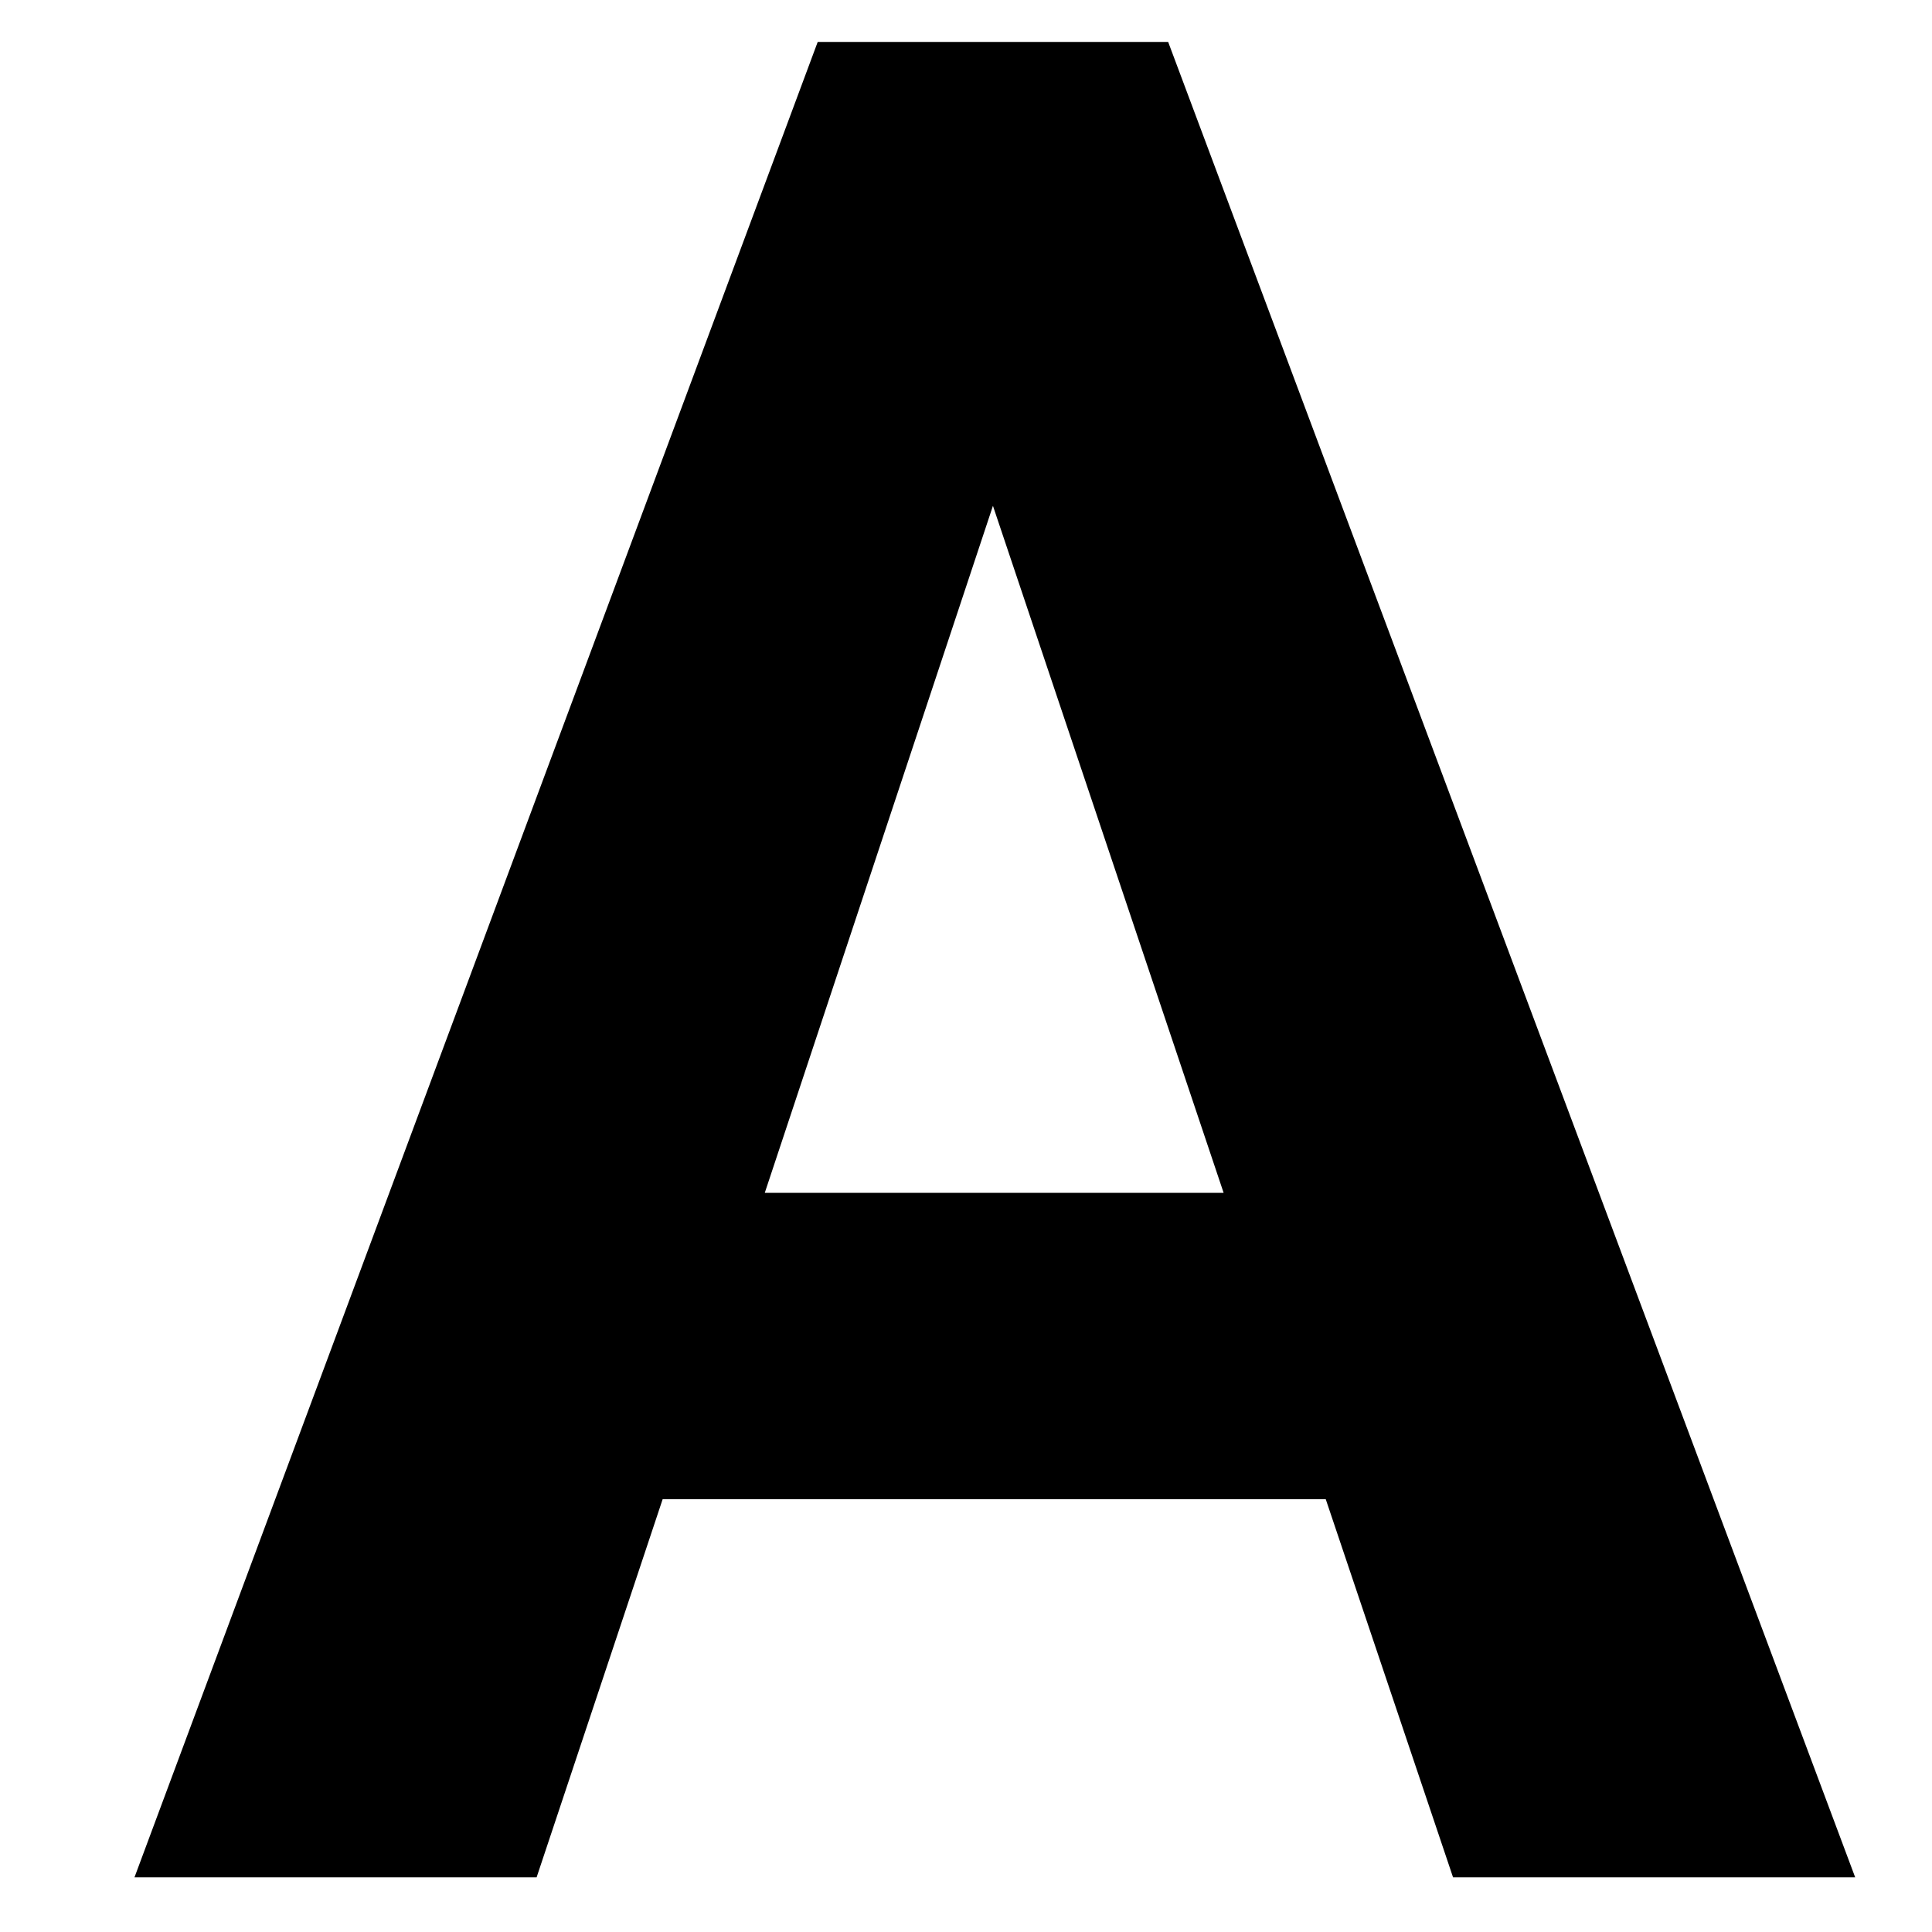
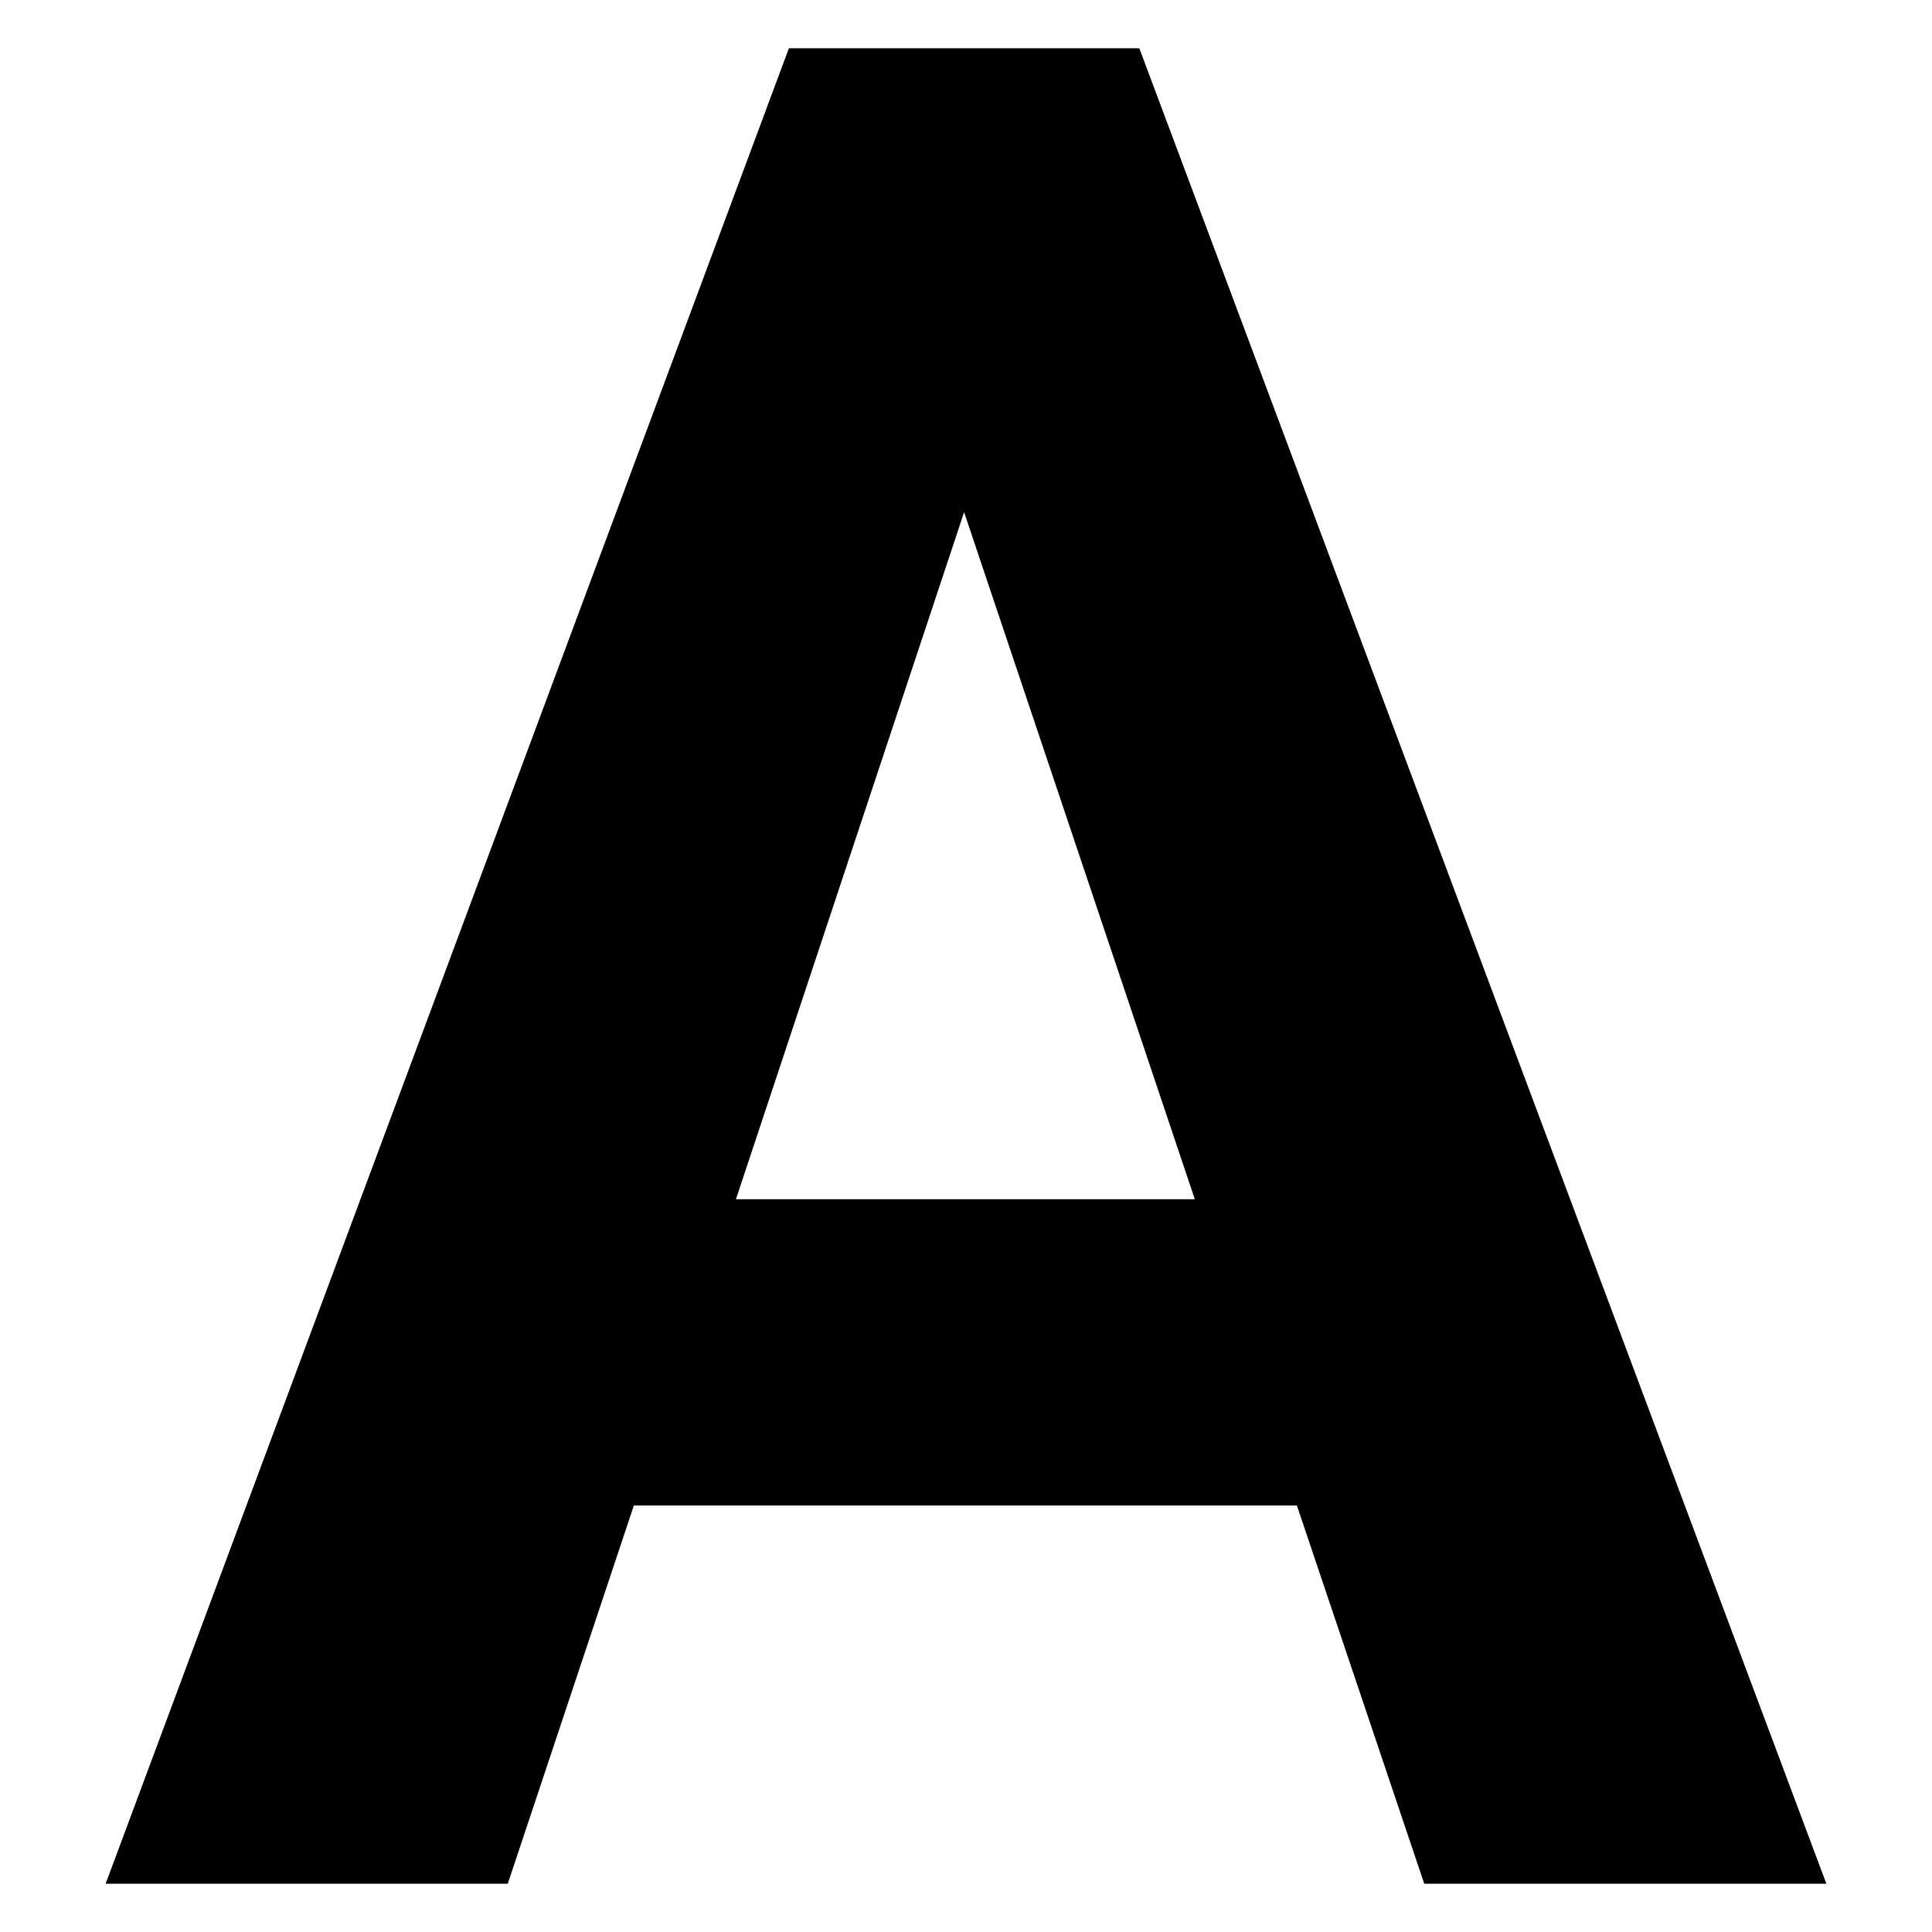
<svg xmlns="http://www.w3.org/2000/svg" version="1.1" id="Layer_1" x="0px" y="0px" width="283.464px" height="283.464px" viewBox="0 0 283.464 283.464" enable-background="new 0 0 283.464 283.464" xml:space="preserve">
-   <defs id="defs19">
-     <rect x="37.099" y="25.211" width="223.945" height="228.24" id="rect302" />
-   </defs>
-   <path d="M 126.35,165.086 H 77.037 l -9.375,28.125 H 37.756 L 88.568,56.711 H 114.631 L 165.725,193.211 H 135.818 Z M 84.631,142.305 H 118.756 L 101.6,91.211 Z" id="path531" style="font-weight:bold;font-size:192px;font-family:Roboto;-inkscape-font-specification:'Roboto Bold';white-space:pre;fill:#000000;fill-rule:evenodd;stroke-width:30.251;stroke-linecap:round;stroke-linejoin:round;paint-order:stroke fill markers;stroke:none" transform="matrix(1.972843,0,0,1.972843,-54.75575,-105.7301)" />
+   <defs id="defs19" />
+   <path id="path291" style="font-weight:bold;font-size:192px;font-family:Roboto;-inkscape-font-specification:'Roboto Bold';white-space:pre;fill:#000000;fill-rule:evenodd;stroke:none;stroke-width:59.681;stroke-linecap:round;stroke-linejoin:round;paint-order:stroke fill markers" d="M 115.747,7.086 15.501,276.378 H 74.501 L 92.997,220.892 H 190.282 l 18.682,55.486 h 59 L 167.163,7.086 Z M 141.454,75.148 175.301,175.949 h -67.324 z" />
</svg>
